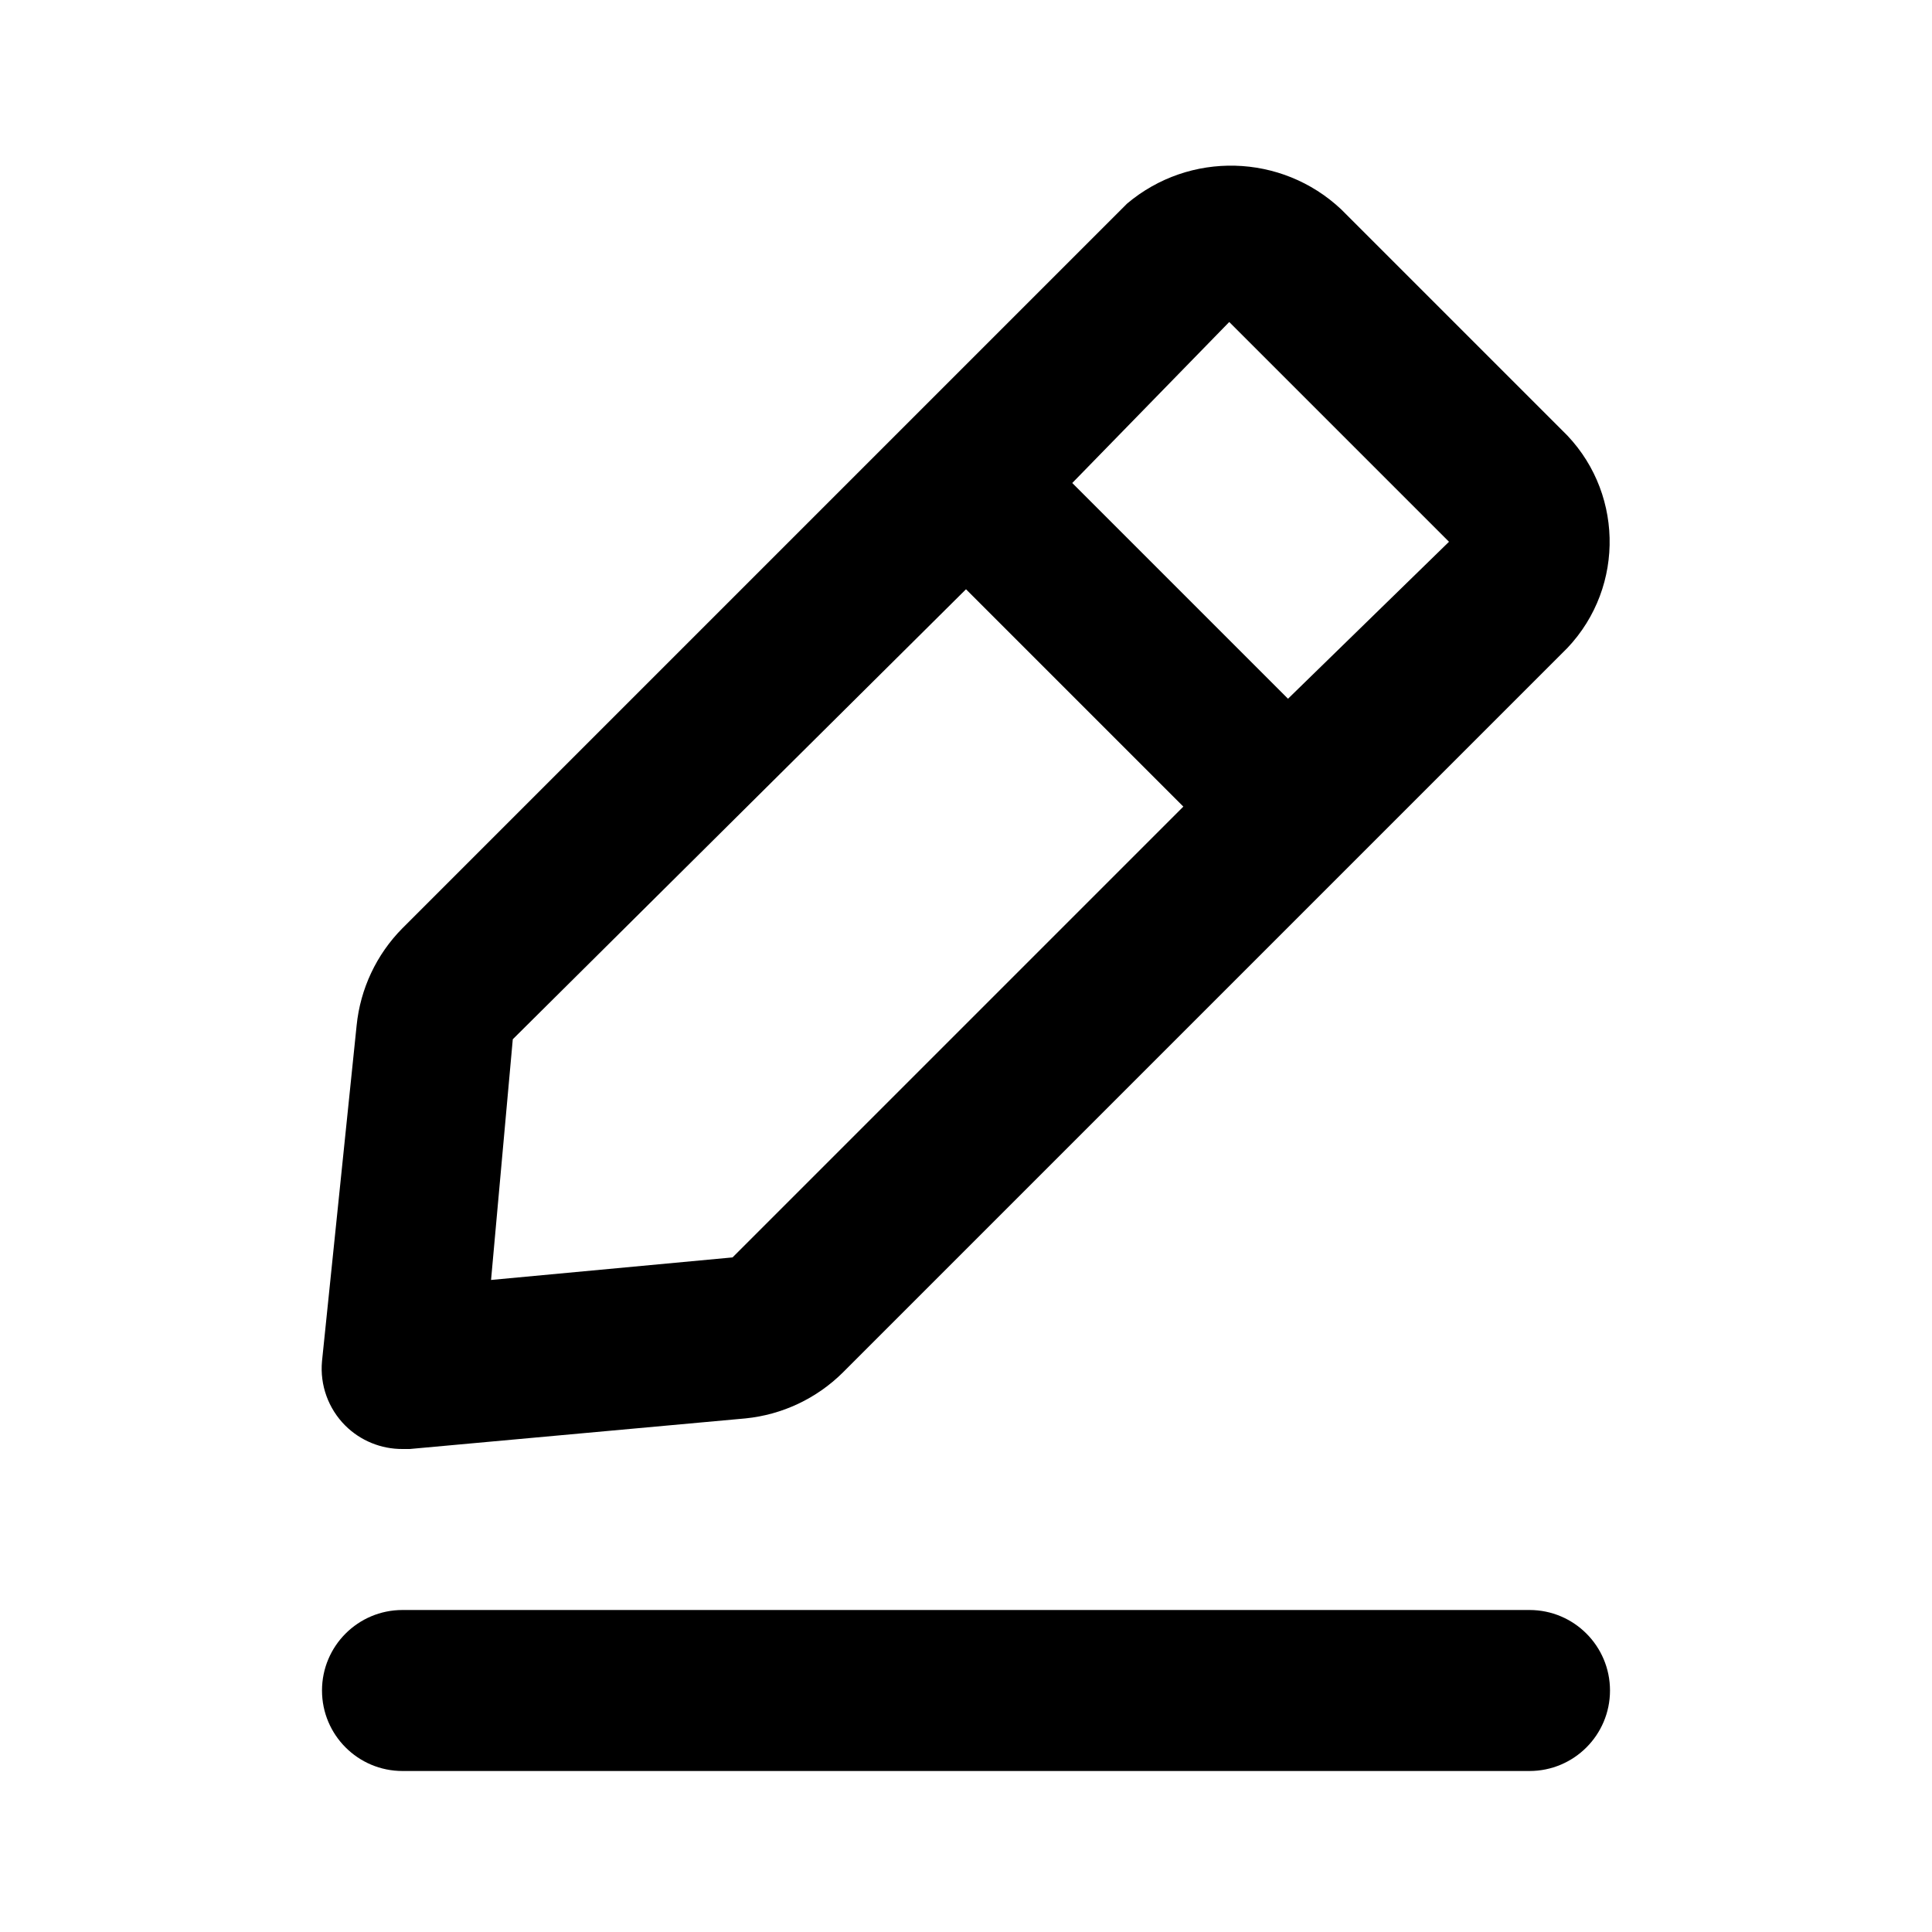
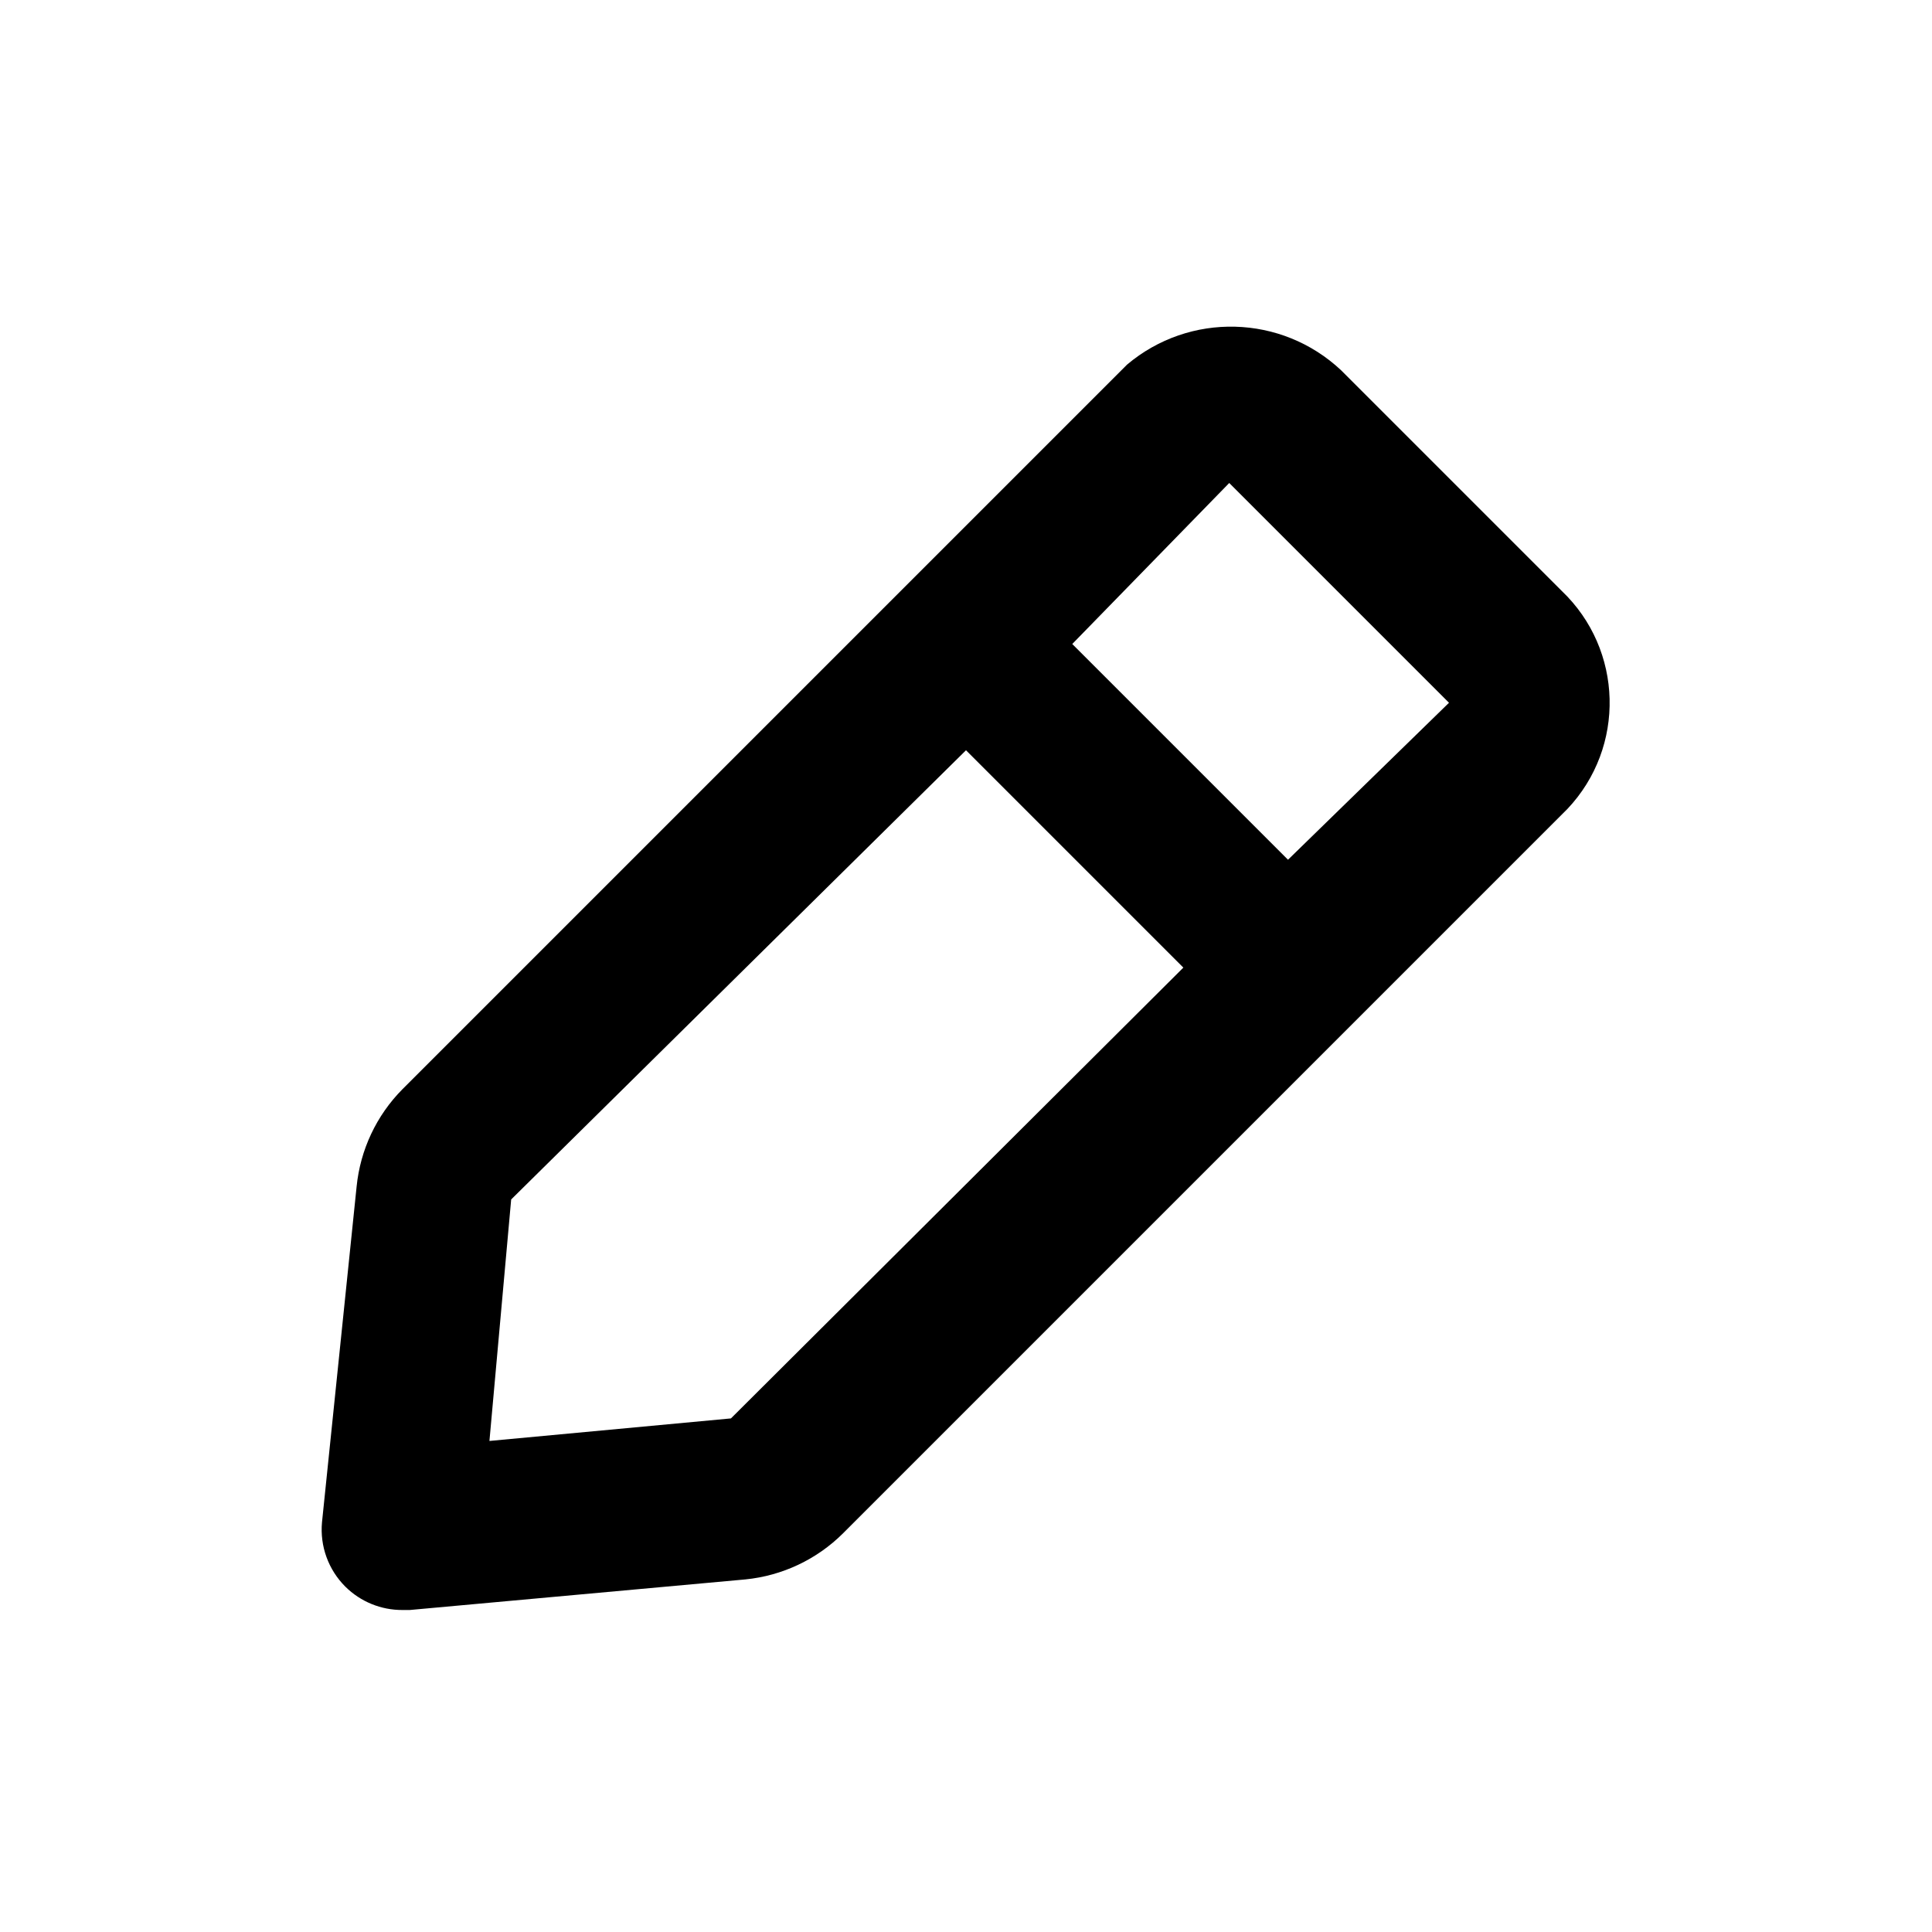
<svg xmlns="http://www.w3.org/2000/svg" viewBox="0 0 24 24">
  <g data-name="Layer 2">
-     <g data-name="edit-2">
+     <g data-name="edit">
      <rect width="24" height="24" opacity="0" />
-       <path d="M19 20H5a1 1 0 0 0 0 2h14a1 1 0 0 0 0-2z" />
-       <path d="M5 18h.09l4.17-.38a2 2 0 0 0 1.21-.57l9-9a1.92 1.92 0 0 0-.07-2.71L16.66 2.6A2 2 0 0 0 14 2.53l-9 9a2 2 0 0 0-.57 1.21L4 16.91a1 1 0 0 0 .29.8A1 1 0 0 0 5 18zM15.27 4L18 6.73l-2 1.95L13.32 6zm-8.9 8.91L12 7.32l2.7 2.7-5.6 5.6-3 .28z" />
+       <path d="M19.4 7.34L16.66 4.6A2 2 0 0 0 14 4.53l-9 9a2 2 0 0 0-.57 1.21L4 18.91a1 1 0 0 0 .29.8A1 1 0 0 0 5 20h.09l4.17-.38a2 2 0 0 0 1.21-.57l9-9a1.92 1.92 0 0 0-.07-2.71zM9.08 17.62l-3 .28.27-3L12 9.32l2.7 2.7zM16 10.68L13.32 8l1.95-2L18 8.73z" />
    </g>
  </g>
</svg>
